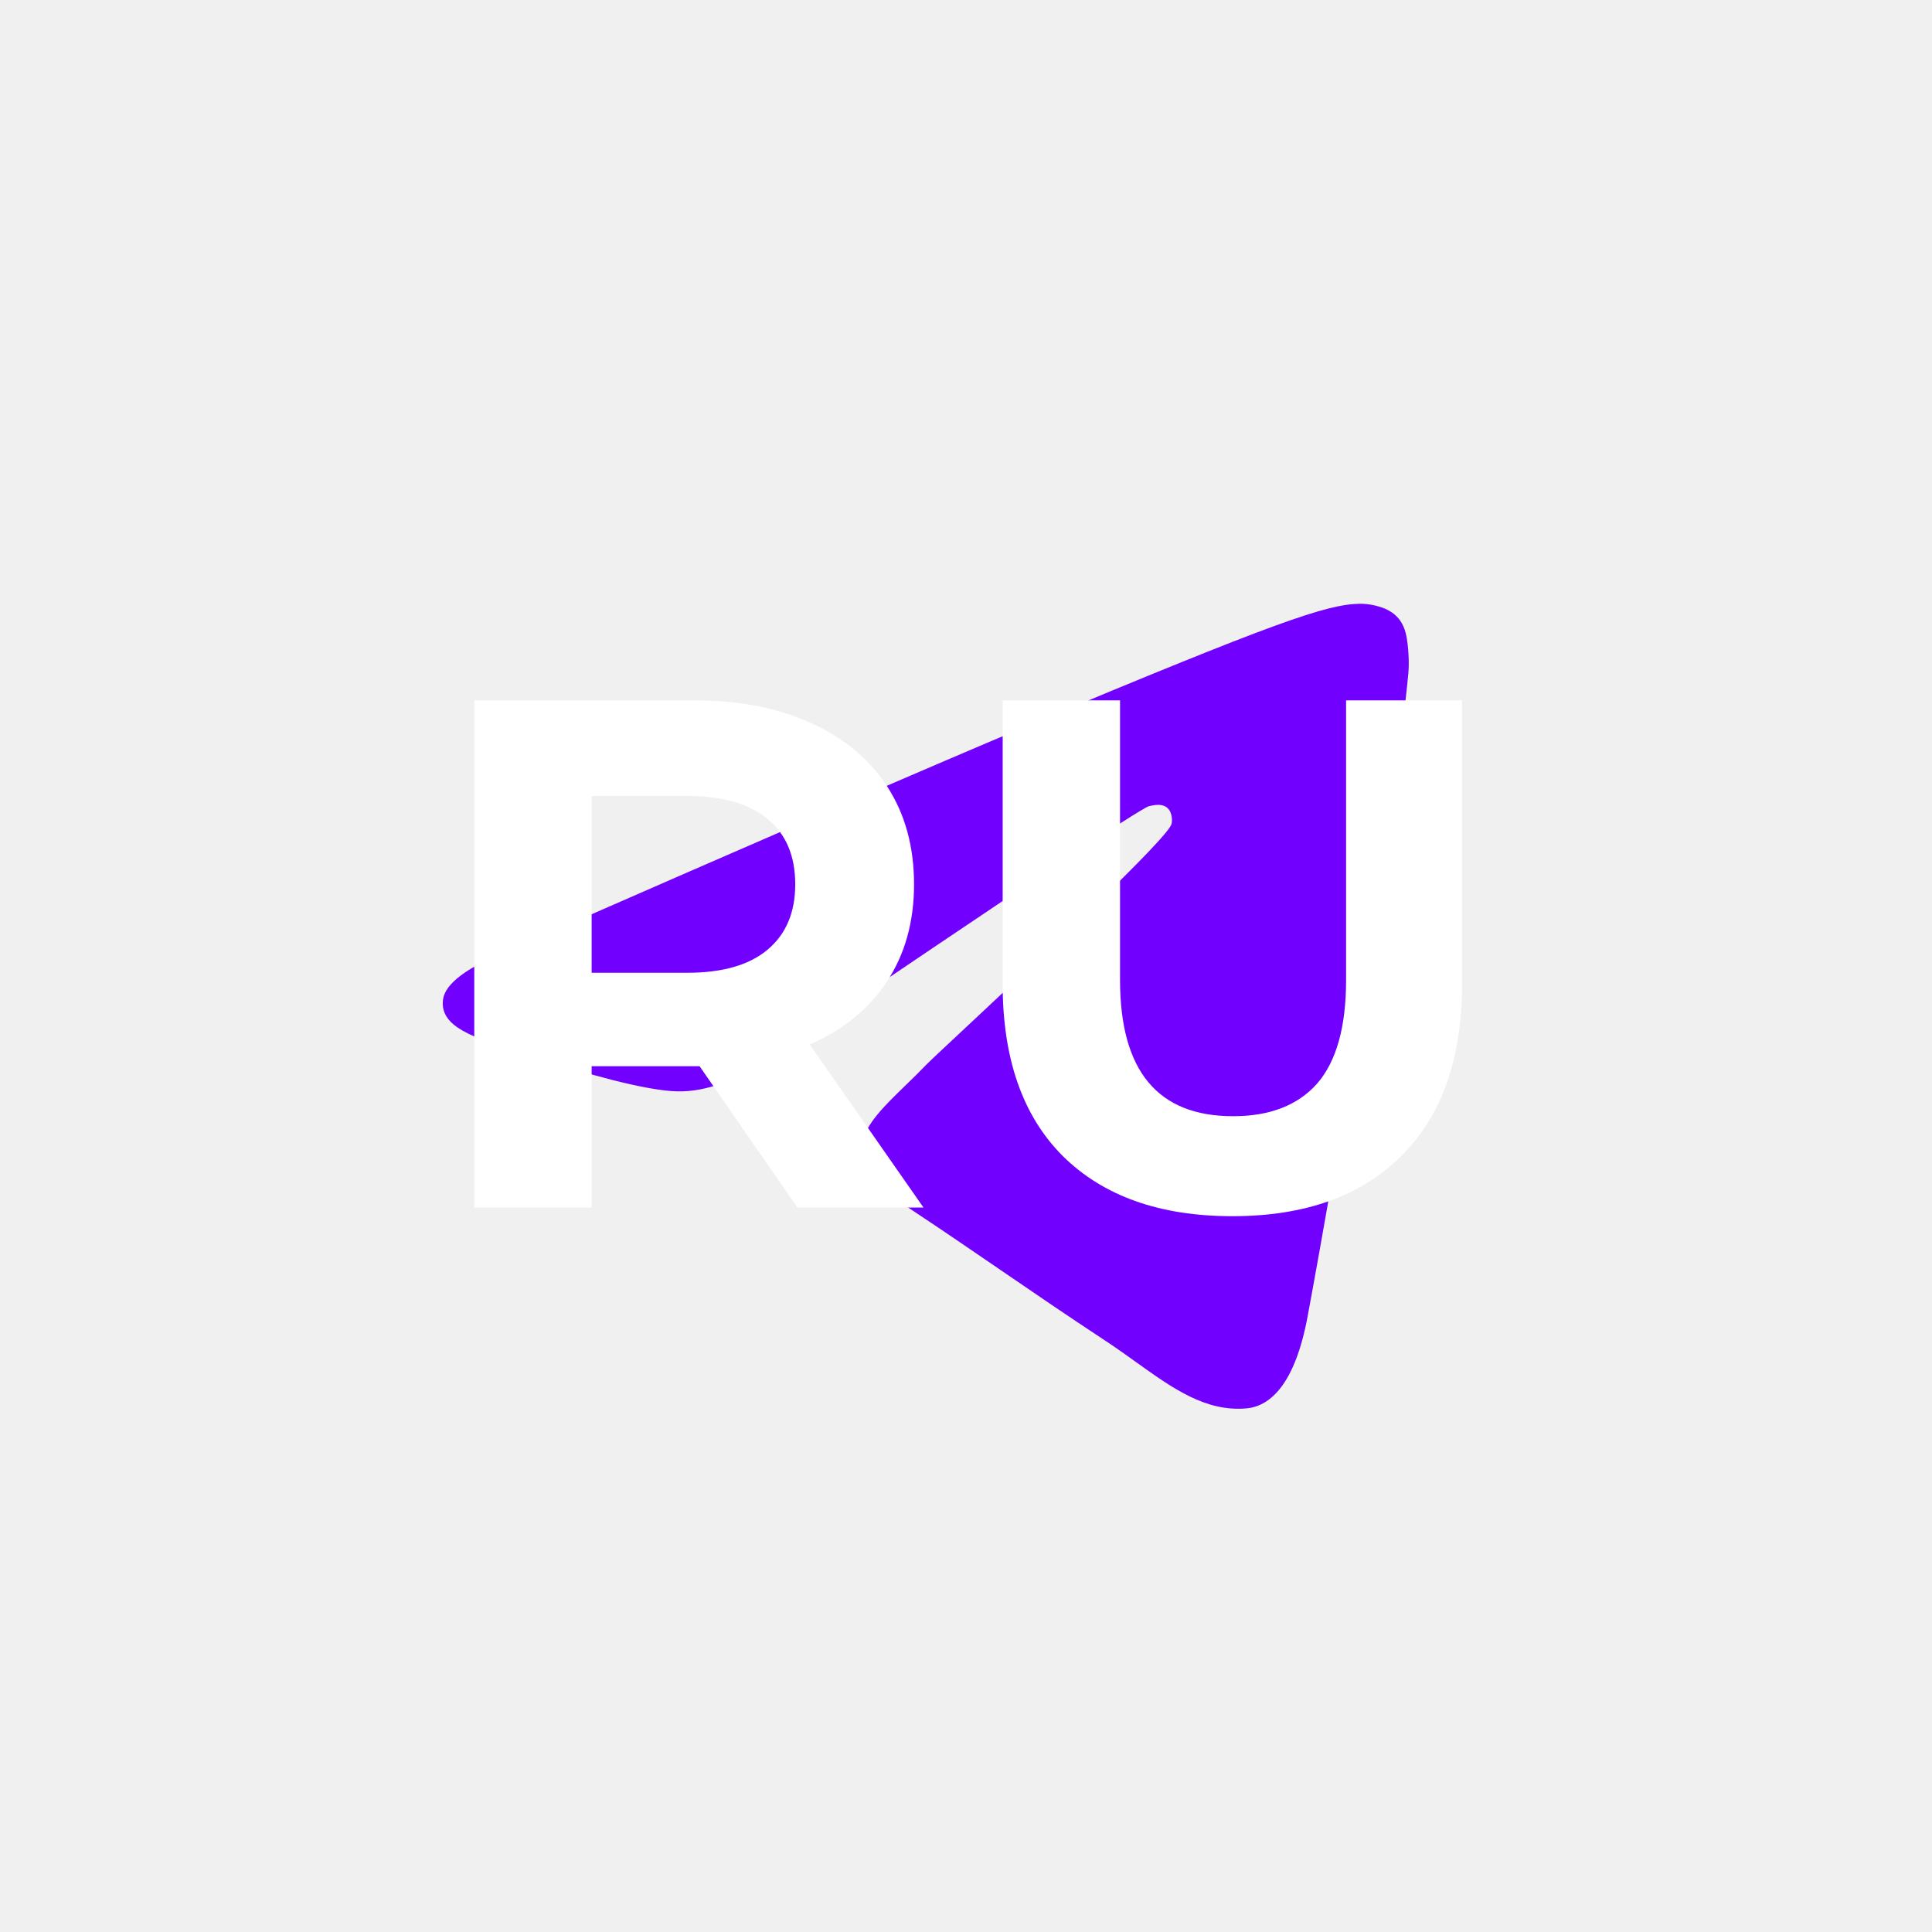
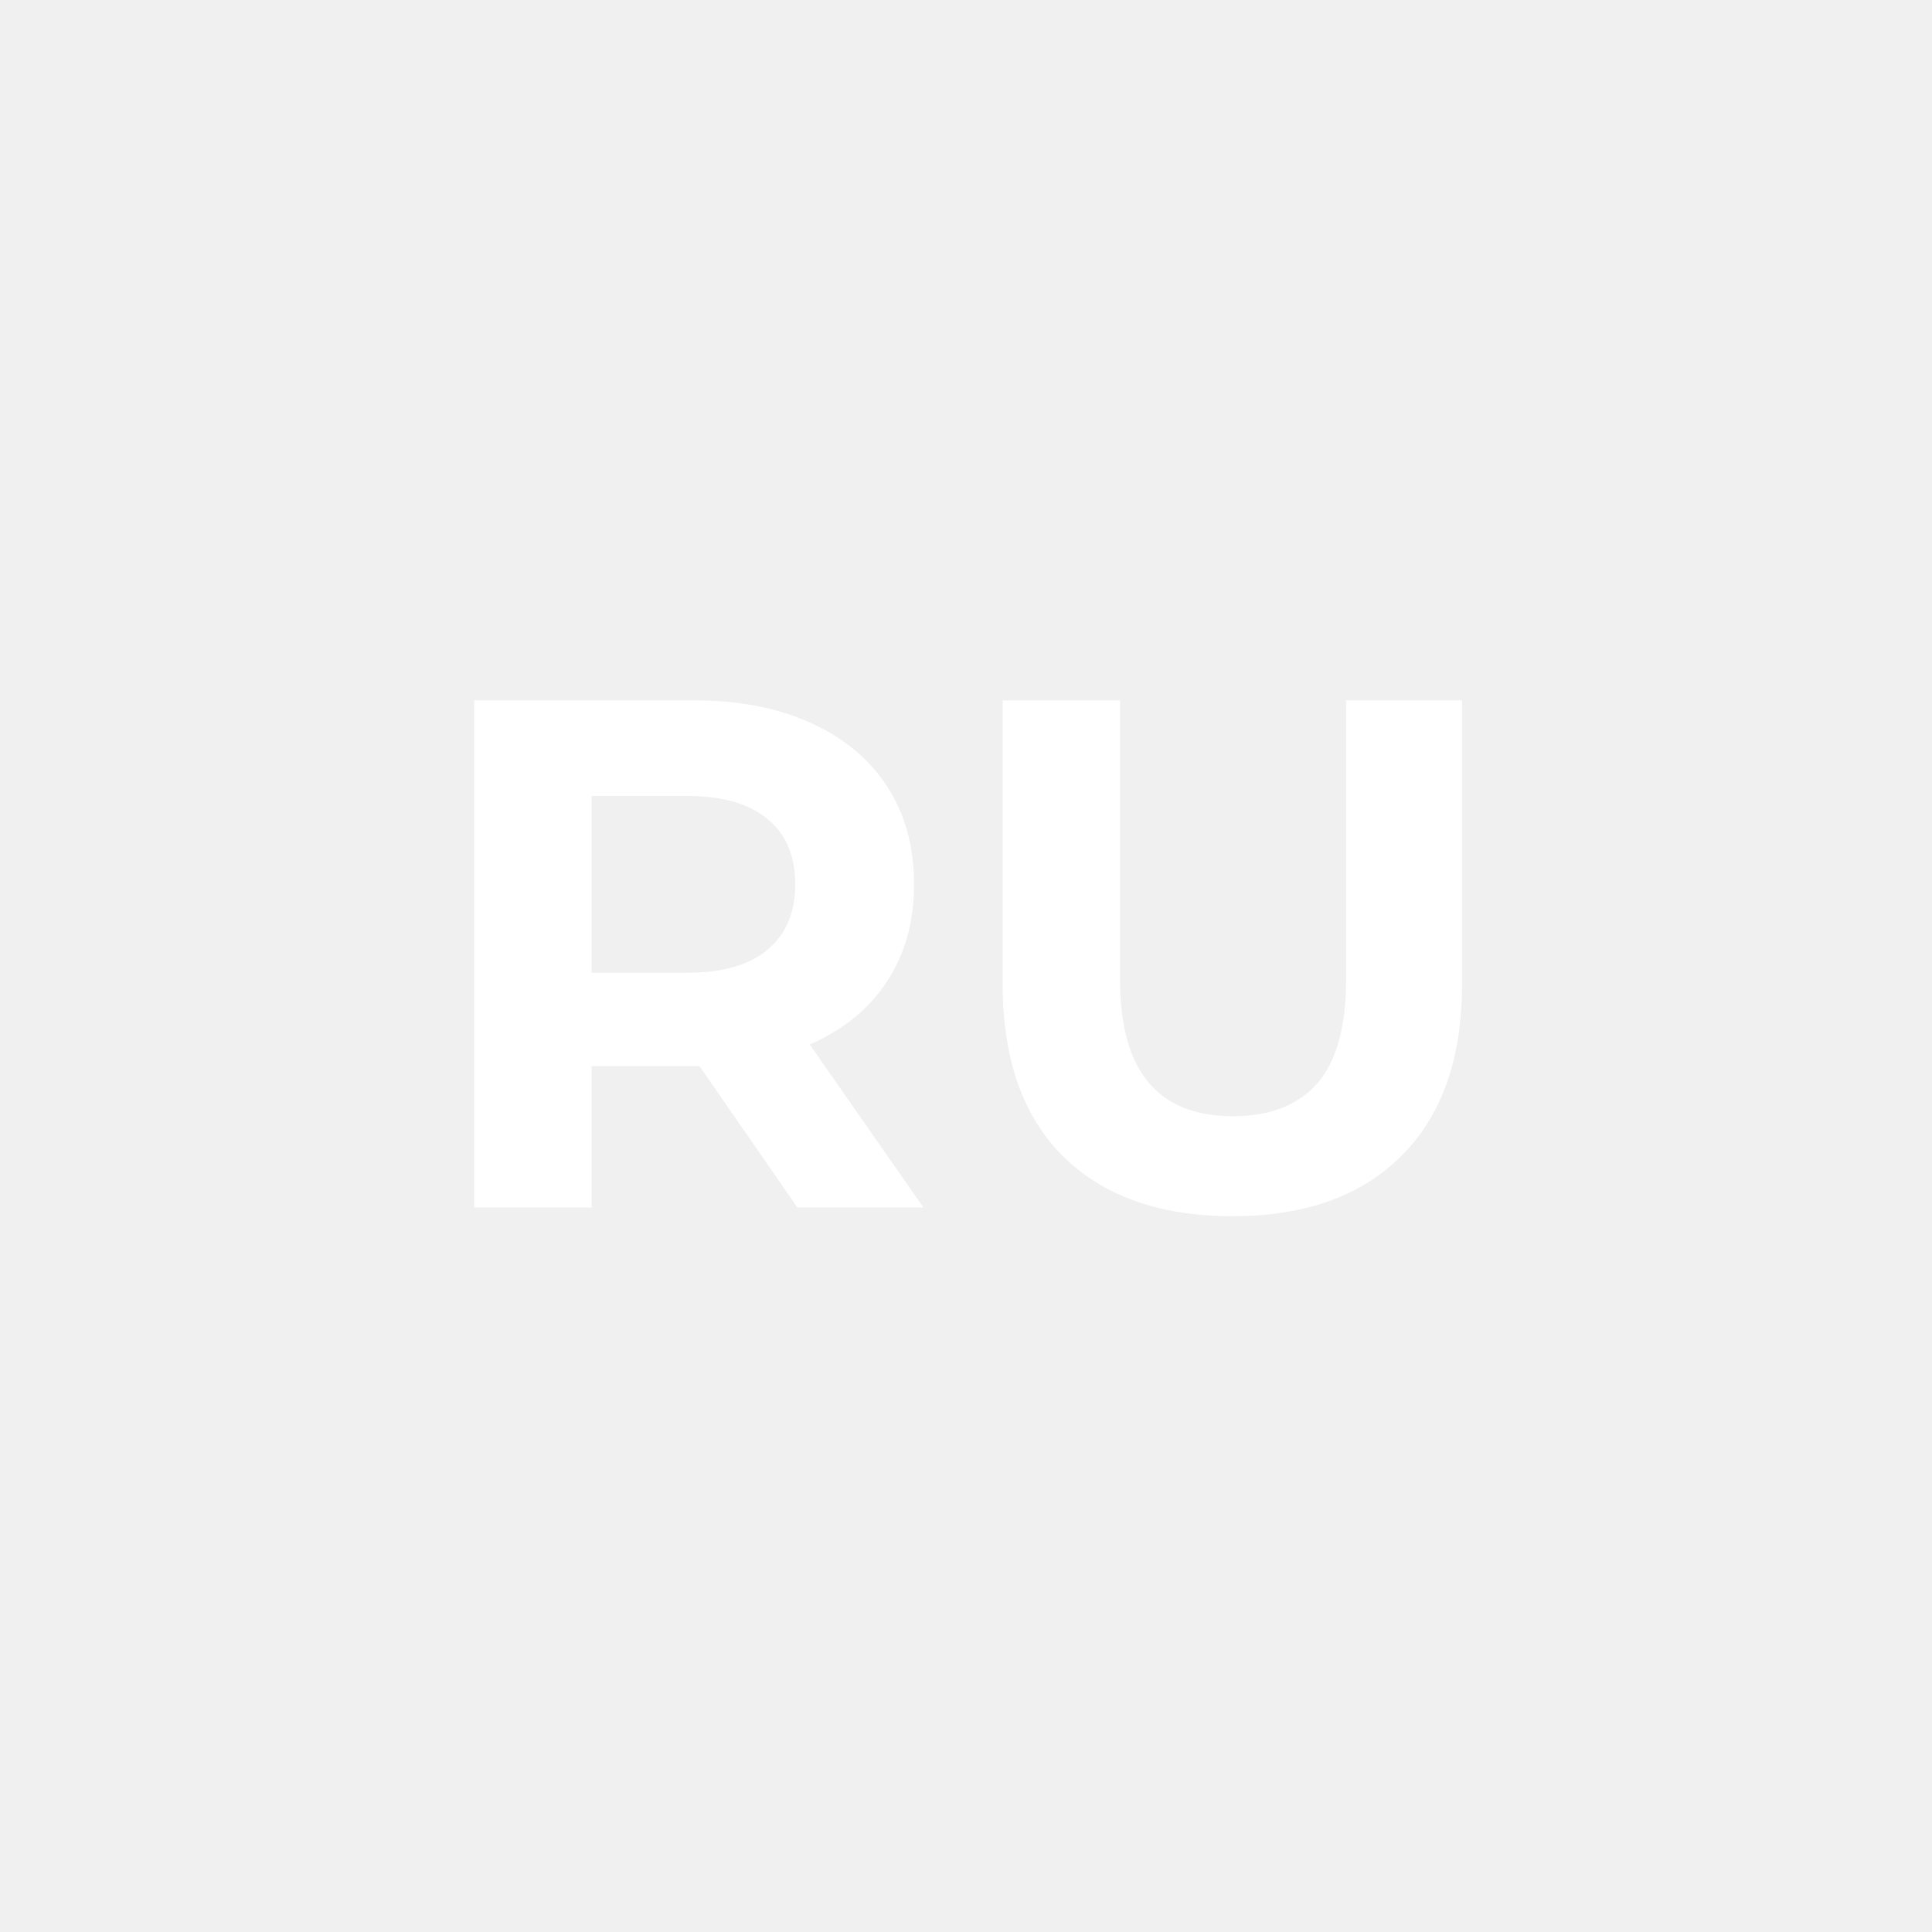
<svg xmlns="http://www.w3.org/2000/svg" width="48" height="48" viewBox="0 0 48 48" fill="none">
-   <path fill-rule="evenodd" clip-rule="evenodd" d="M25.538 18.028C23.388 18.927 19.092 20.788 12.65 23.61C11.604 24.028 11.056 24.438 11.006 24.838C10.921 25.514 11.764 25.78 12.911 26.143C13.067 26.192 13.228 26.243 13.394 26.297C14.522 26.666 16.04 27.098 16.829 27.115C17.545 27.131 18.344 26.834 19.226 26.225C25.245 22.139 28.352 20.074 28.547 20.029C28.685 19.998 28.876 19.958 29.005 20.074C29.134 20.189 29.122 20.408 29.108 20.467C29.024 20.824 25.718 23.915 24.008 25.515C23.474 26.013 23.096 26.367 23.018 26.448C22.845 26.628 22.669 26.8 22.499 26.964C21.451 27.98 20.665 28.742 22.543 29.987C23.445 30.585 24.167 31.079 24.888 31.573C25.674 32.111 26.459 32.649 27.474 33.318C27.733 33.488 27.98 33.666 28.221 33.838C29.136 34.494 29.959 35.084 30.975 34.99C31.566 34.935 32.176 34.377 32.486 32.712C33.218 28.776 34.657 20.249 34.989 16.735C35.019 16.427 34.982 16.033 34.952 15.861C34.923 15.688 34.861 15.441 34.638 15.259C34.373 15.043 33.964 14.997 33.782 15C32.95 15.015 31.675 15.461 25.538 18.028Z" fill="#7100FF" />
  <path d="M19.811 30L17.381 26.49H17.237H14.699V30H11.783V17.4H17.237C18.353 17.4 19.319 17.586 20.135 17.958C20.963 18.33 21.599 18.858 22.043 19.542C22.487 20.226 22.709 21.036 22.709 21.972C22.709 22.908 22.481 23.718 22.025 24.402C21.581 25.074 20.945 25.59 20.117 25.95L22.943 30H19.811ZM19.757 21.972C19.757 21.264 19.529 20.724 19.073 20.352C18.617 19.968 17.951 19.776 17.075 19.776H14.699V24.168H17.075C17.951 24.168 18.617 23.976 19.073 23.592C19.529 23.208 19.757 22.668 19.757 21.972Z" fill="white" />
  <path d="M30.617 30.216C28.817 30.216 27.413 29.718 26.405 28.722C25.409 27.726 24.911 26.304 24.911 24.456V17.4H27.827V24.348C27.827 26.604 28.763 27.732 30.635 27.732C31.547 27.732 32.243 27.462 32.723 26.922C33.203 26.37 33.443 25.512 33.443 24.348V17.4H36.323V24.456C36.323 26.304 35.819 27.726 34.811 28.722C33.815 29.718 32.417 30.216 30.617 30.216Z" fill="white" />
</svg>
